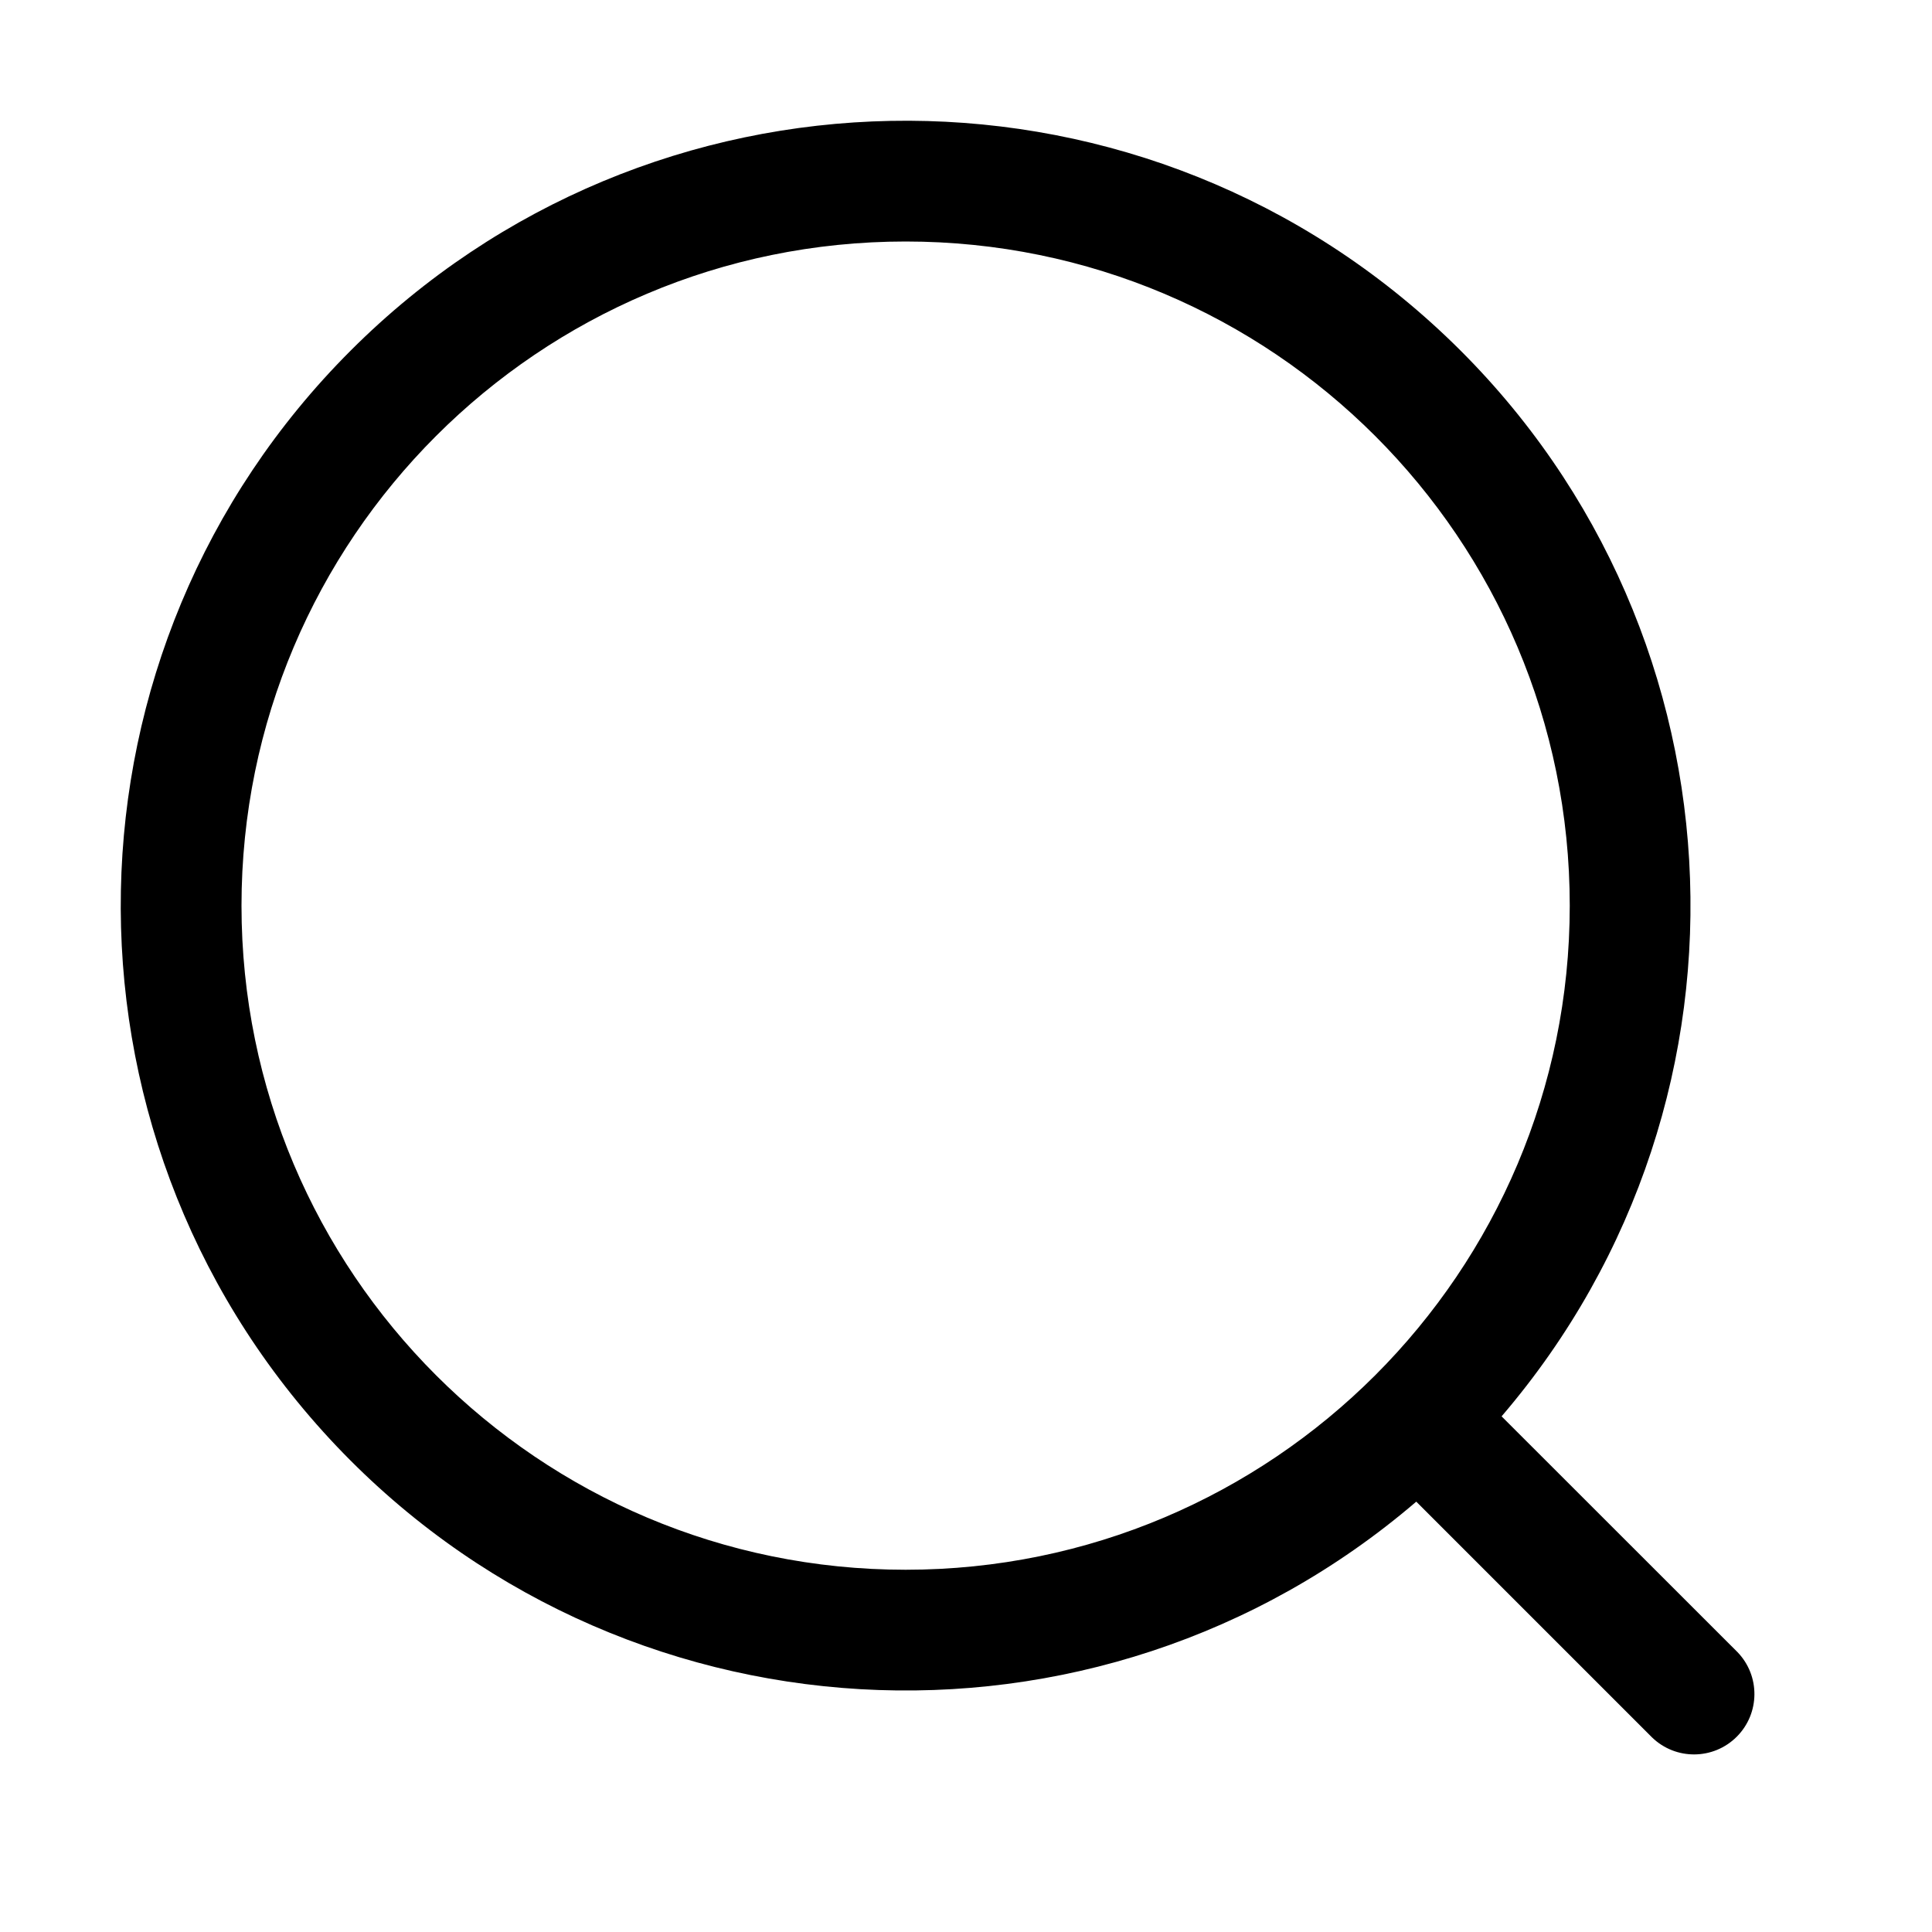
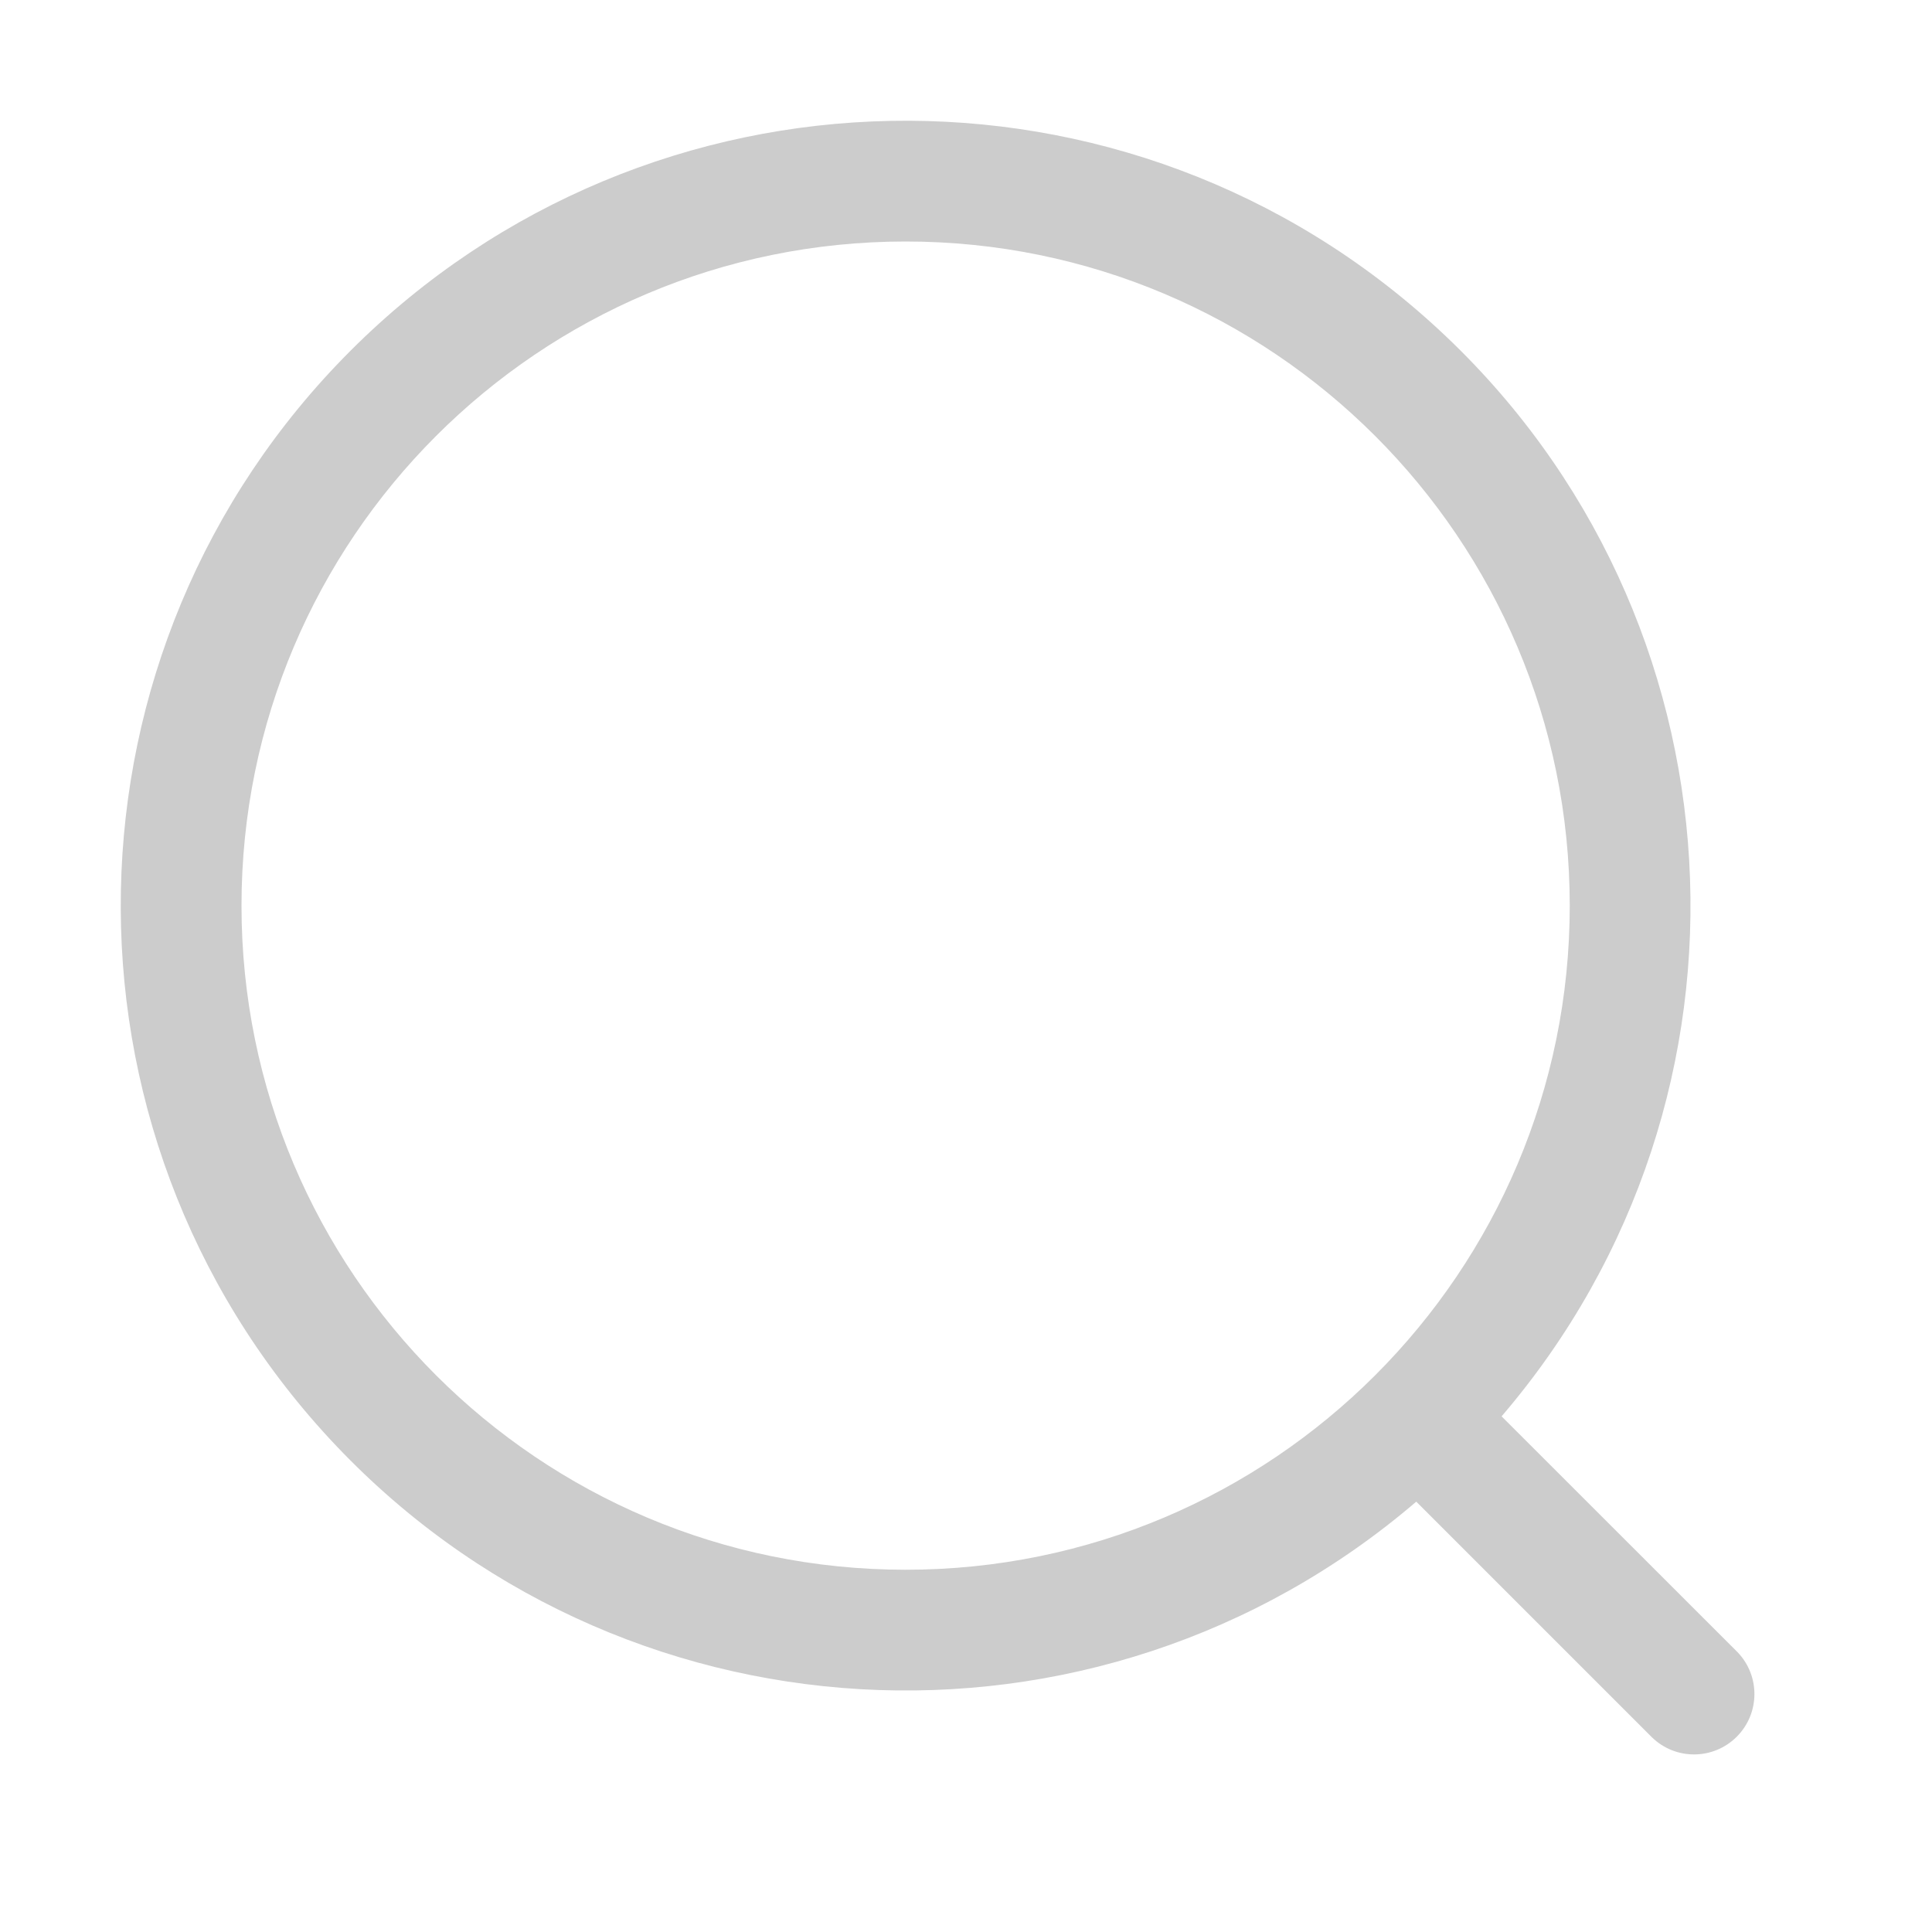
<svg xmlns="http://www.w3.org/2000/svg" width="800px" height="800px" viewBox="0 0 1024 1024">
-   <path fill="#000000" d="m795.904 750.72 124.992 124.928a32 32 0 0 1-45.248 45.248L750.656 795.904a416 416 0 1 1 45.248-45.248zM480 832a352 352 0 1 0 0-704 352 352 0 0 0 0 704z" />
+   <path fill="#cccccc" d="m795.904 750.72 124.992 124.928a32 32 0 0 1-45.248 45.248L750.656 795.904a416 416 0 1 1 45.248-45.248zM480 832a352 352 0 1 0 0-704 352 352 0 0 0 0 704z" />
</svg>
